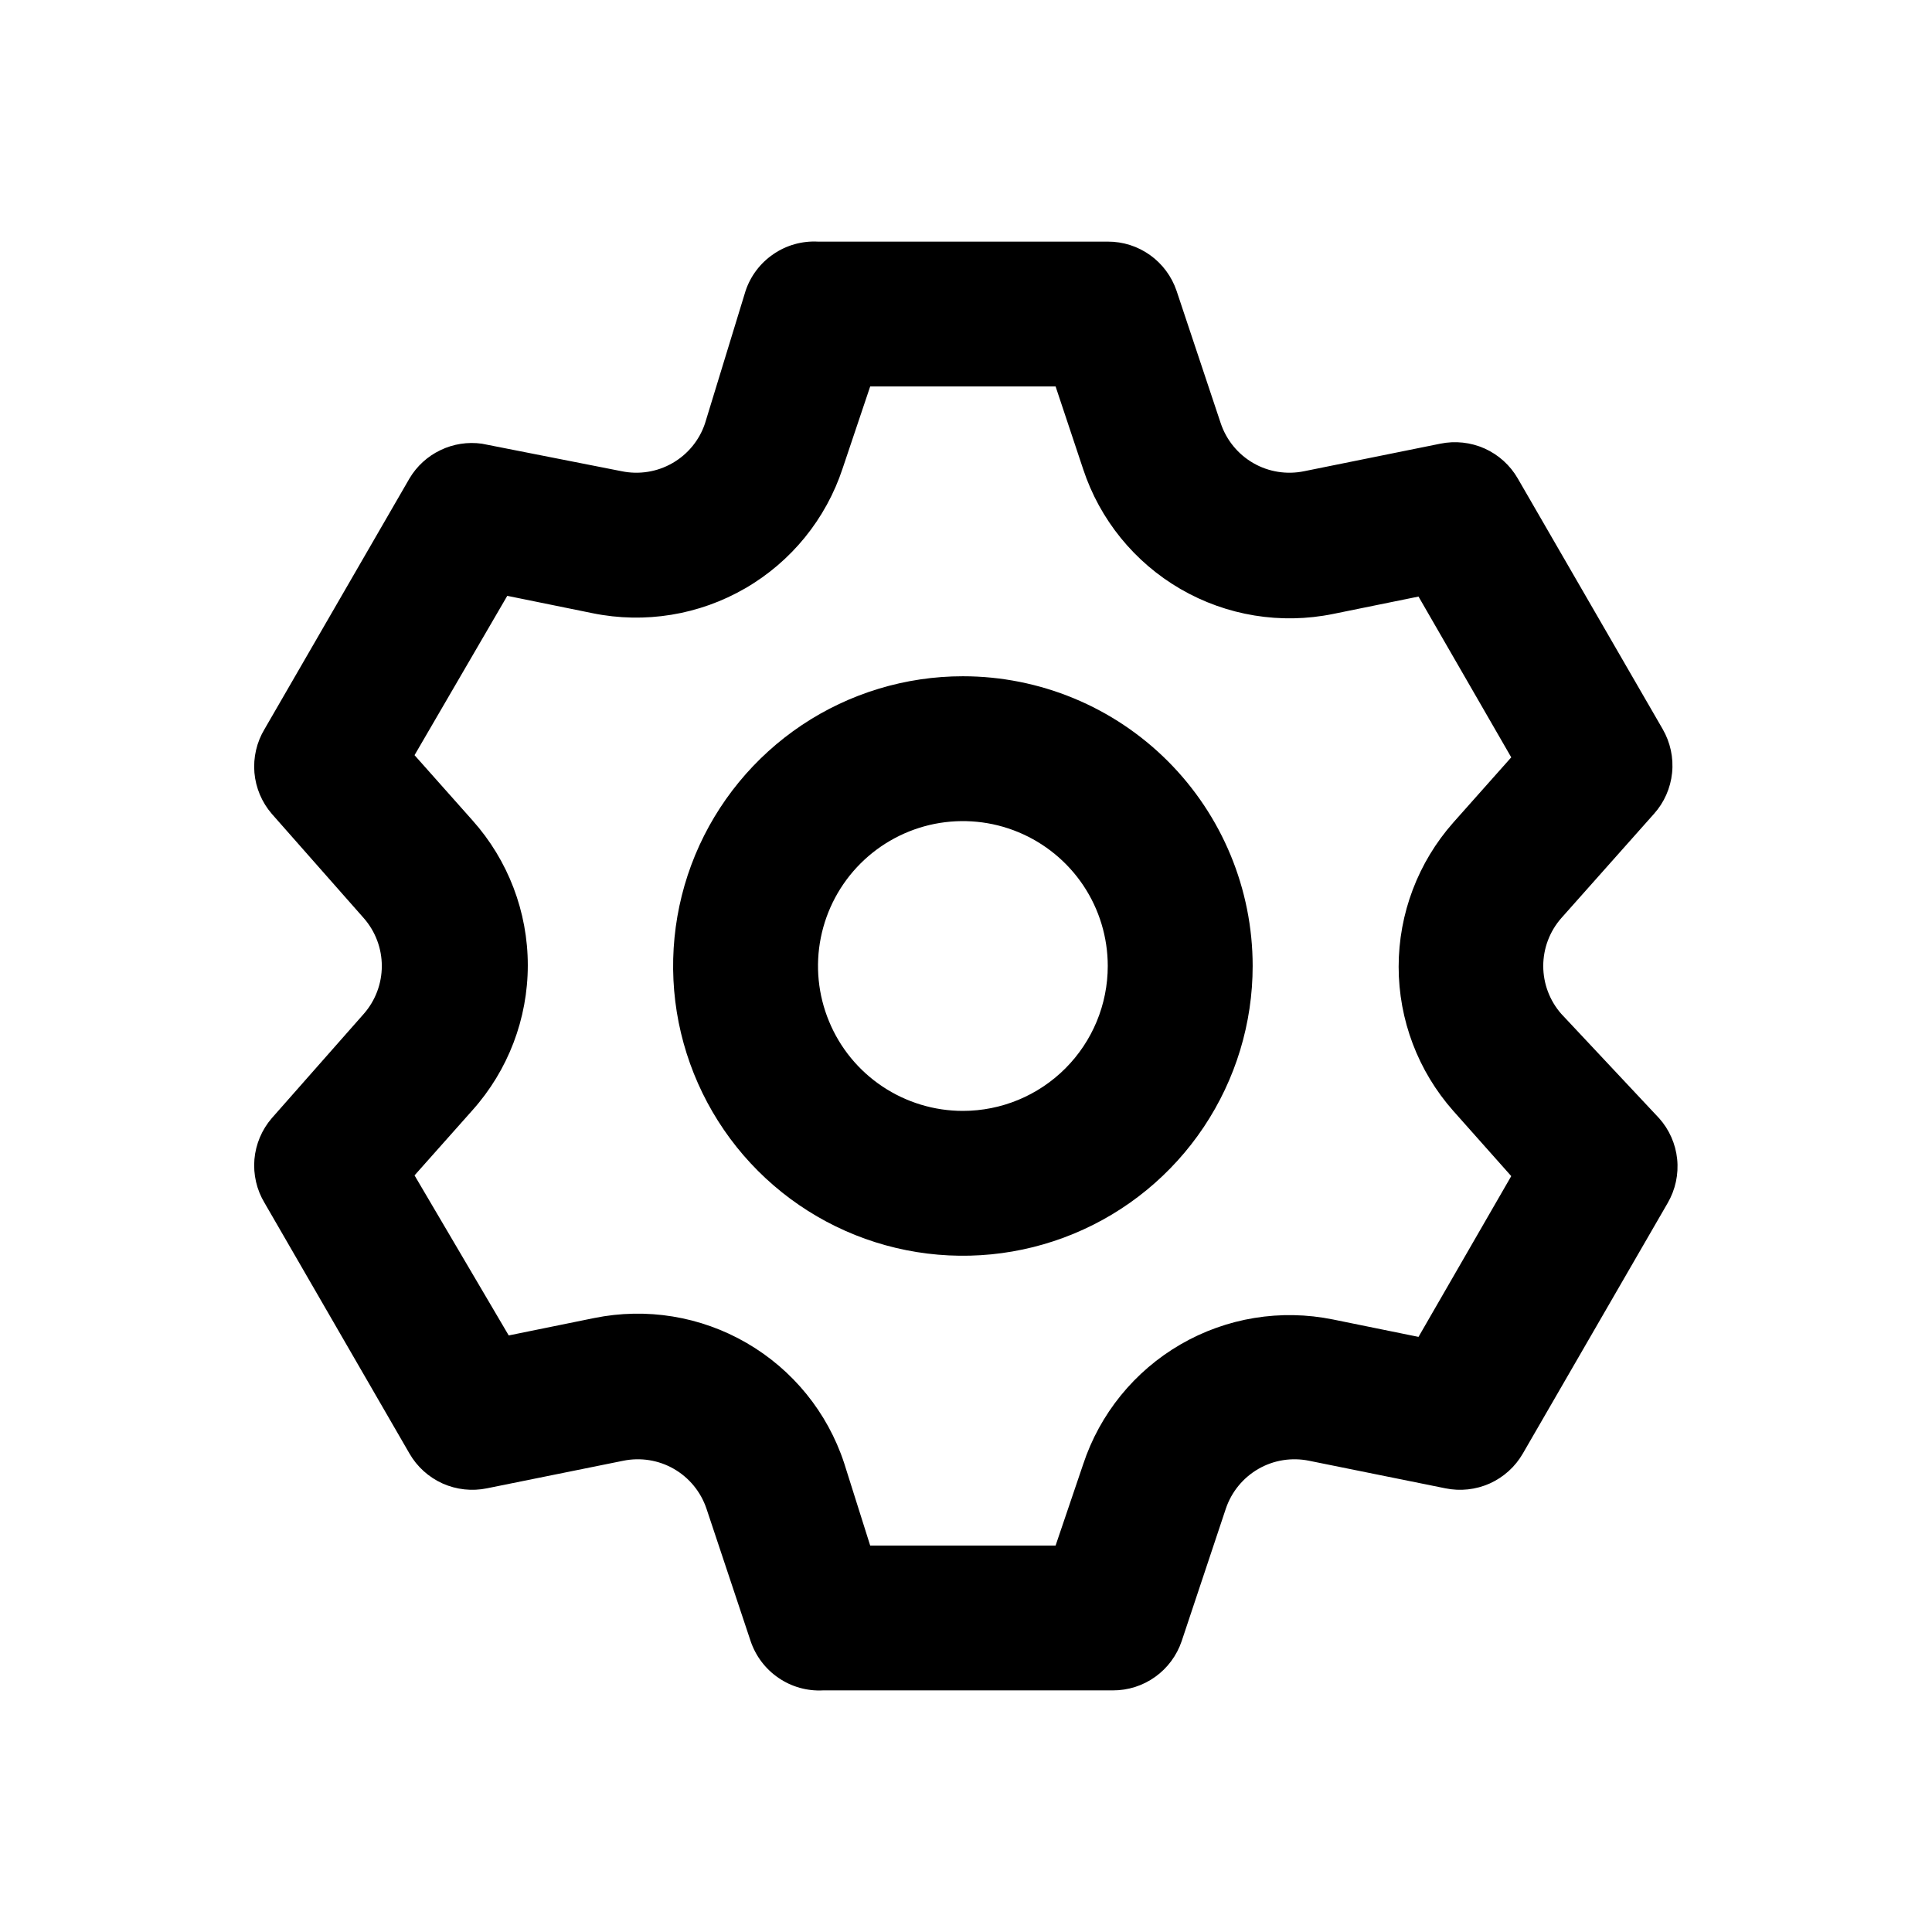
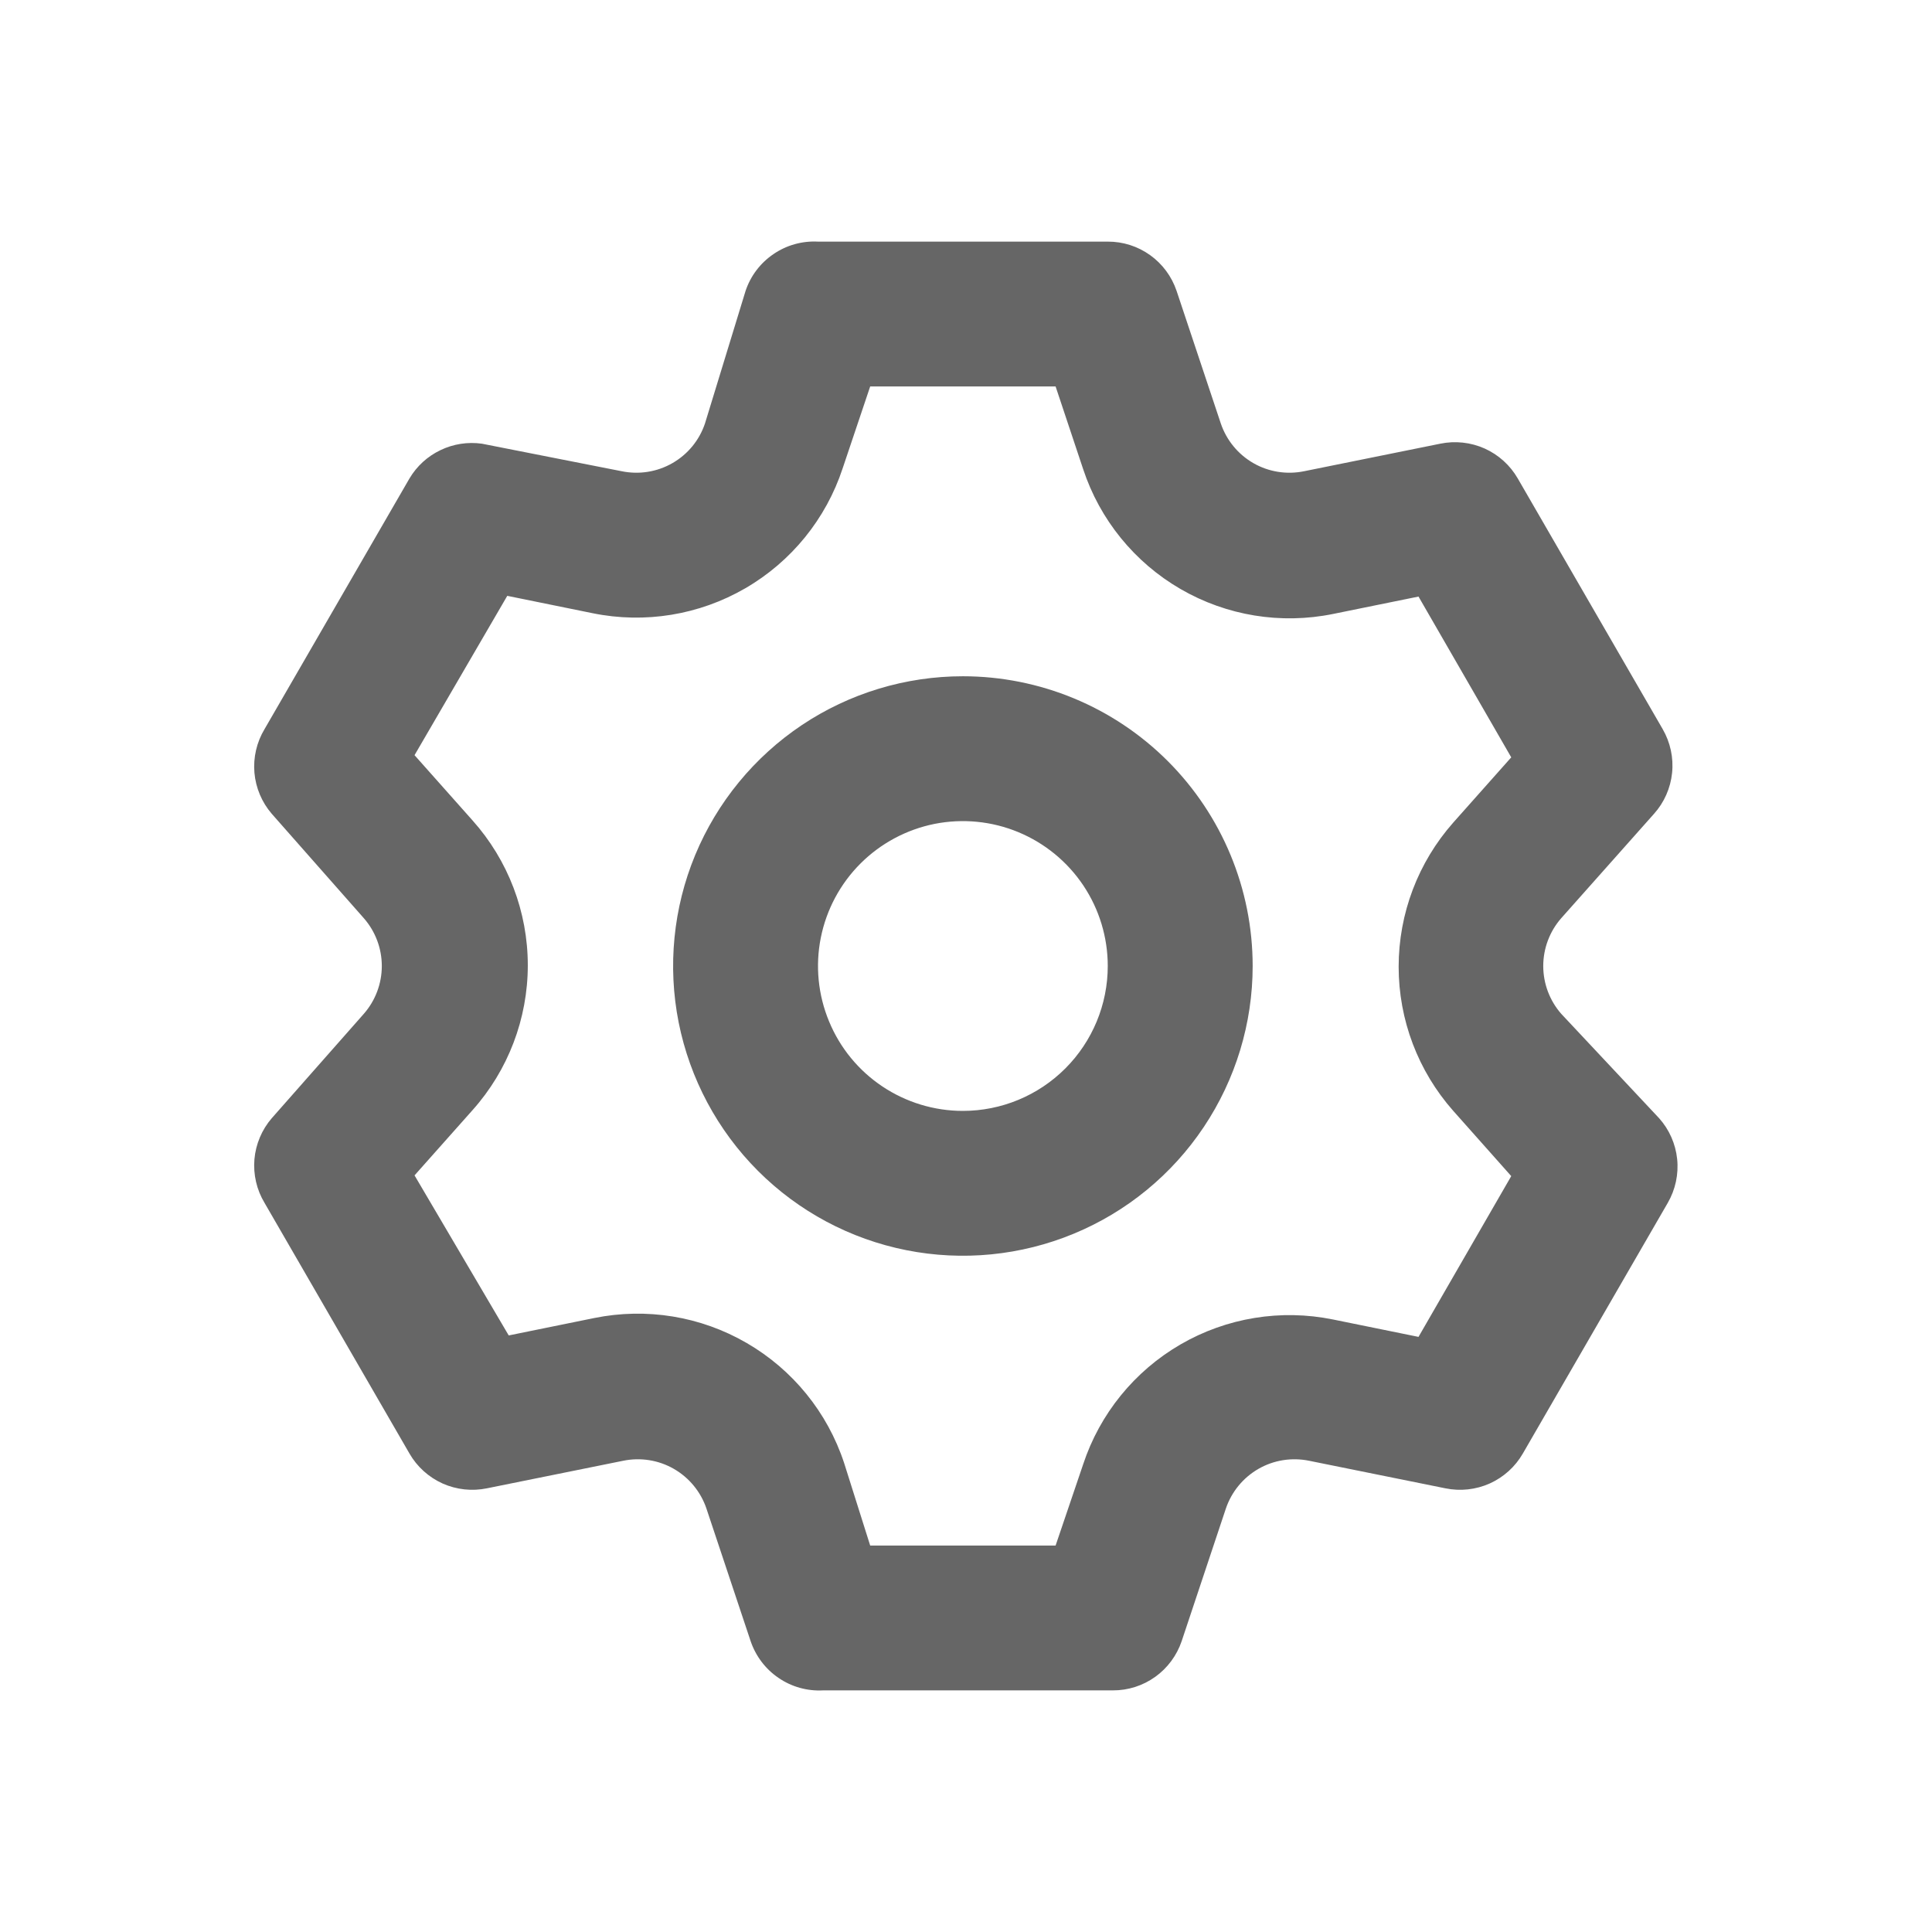
<svg xmlns="http://www.w3.org/2000/svg" width="32" height="32" viewBox="0 0 32 32" fill="none">
-   <path d="M25.859 16.792C25.667 16.573 25.561 16.291 25.561 16C25.561 15.709 25.667 15.427 25.859 15.208L27.395 13.48C27.564 13.292 27.669 13.054 27.695 12.802C27.721 12.55 27.666 12.296 27.539 12.076L25.139 7.925C25.013 7.706 24.821 7.533 24.591 7.429C24.36 7.326 24.103 7.298 23.855 7.349L21.6 7.805C21.313 7.864 21.014 7.817 20.76 7.671C20.506 7.525 20.314 7.291 20.22 7.013L19.488 4.818C19.407 4.579 19.254 4.372 19.05 4.226C18.845 4.079 18.6 4.001 18.348 4.002H13.549C13.287 3.988 13.028 4.06 12.812 4.208C12.595 4.355 12.432 4.569 12.349 4.818L11.677 7.013C11.584 7.291 11.392 7.525 11.137 7.671C10.883 7.817 10.584 7.864 10.297 7.805L7.982 7.349C7.747 7.316 7.508 7.353 7.295 7.456C7.081 7.558 6.903 7.721 6.782 7.925L4.382 12.076C4.251 12.293 4.193 12.546 4.214 12.798C4.236 13.05 4.337 13.289 4.502 13.48L6.026 15.208C6.218 15.427 6.324 15.709 6.324 16C6.324 16.291 6.218 16.573 6.026 16.792L4.502 18.52C4.337 18.711 4.236 18.95 4.214 19.202C4.193 19.454 4.251 19.707 4.382 19.924L6.782 24.075C6.908 24.294 7.1 24.467 7.33 24.571C7.561 24.674 7.818 24.702 8.066 24.651L10.321 24.195C10.608 24.136 10.907 24.183 11.161 24.329C11.415 24.475 11.607 24.709 11.701 24.987L12.433 27.183C12.517 27.431 12.679 27.645 12.896 27.792C13.112 27.94 13.371 28.012 13.633 27.998H18.432C18.684 27.999 18.929 27.921 19.134 27.774C19.338 27.628 19.491 27.421 19.572 27.183L20.304 24.987C20.398 24.709 20.59 24.475 20.844 24.329C21.098 24.183 21.397 24.136 21.684 24.195L23.939 24.651C24.187 24.702 24.444 24.674 24.675 24.571C24.905 24.467 25.097 24.294 25.223 24.075L27.623 19.924C27.75 19.704 27.805 19.45 27.779 19.198C27.753 18.946 27.648 18.708 27.479 18.52L25.859 16.792ZM24.071 18.4L25.031 19.48L23.495 22.143L22.08 21.855C21.215 21.679 20.317 21.825 19.553 22.268C18.791 22.71 18.216 23.417 17.94 24.255L17.484 25.599H14.413L13.981 24.231C13.705 23.393 13.13 22.686 12.367 22.244C11.604 21.801 10.706 21.655 9.841 21.831L8.426 22.119L6.866 19.468L7.826 18.388C8.416 17.728 8.742 16.873 8.742 15.988C8.742 15.103 8.416 14.248 7.826 13.588L6.866 12.508L8.402 9.869L9.817 10.157C10.681 10.333 11.58 10.187 12.344 9.744C13.107 9.302 13.681 8.595 13.957 7.757L14.413 6.401H17.484L17.94 7.769C18.216 8.607 18.791 9.314 19.553 9.756C20.317 10.199 21.215 10.345 22.08 10.169L23.495 9.881L25.031 12.544L24.071 13.624C23.488 14.283 23.166 15.132 23.166 16.012C23.166 16.892 23.488 17.741 24.071 18.4ZM15.948 11.201C14.999 11.201 14.071 11.482 13.282 12.009C12.493 12.537 11.878 13.286 11.514 14.163C11.151 15.04 11.056 16.005 11.241 16.936C11.427 17.867 11.884 18.723 12.555 19.394C13.226 20.065 14.081 20.522 15.012 20.707C15.943 20.892 16.908 20.797 17.785 20.434C18.662 20.071 19.412 19.456 19.939 18.666C20.466 17.877 20.748 16.949 20.748 16C20.748 14.727 20.242 13.506 19.342 12.606C18.442 11.706 17.221 11.201 15.948 11.201ZM15.948 18.4C15.474 18.4 15.01 18.259 14.615 17.995C14.221 17.732 13.913 17.357 13.732 16.918C13.55 16.48 13.502 15.997 13.595 15.532C13.688 15.066 13.916 14.639 14.252 14.303C14.587 13.968 15.015 13.739 15.48 13.646C15.946 13.554 16.428 13.601 16.867 13.783C17.305 13.965 17.68 14.272 17.944 14.667C18.207 15.061 18.348 15.525 18.348 16C18.348 16.636 18.095 17.247 17.645 17.697C17.195 18.147 16.585 18.4 15.948 18.4Z" fill="black" />
+   <path d="M25.859 16.792C25.667 16.573 25.561 16.291 25.561 16C25.561 15.709 25.667 15.427 25.859 15.208L27.395 13.48C27.564 13.292 27.669 13.054 27.695 12.802C27.721 12.55 27.666 12.296 27.539 12.076L25.139 7.925C25.013 7.706 24.821 7.533 24.591 7.429C24.36 7.326 24.103 7.298 23.855 7.349L21.6 7.805C21.313 7.864 21.014 7.817 20.76 7.671C20.506 7.525 20.314 7.291 20.22 7.013L19.488 4.818C19.407 4.579 19.254 4.372 19.05 4.226C18.845 4.079 18.6 4.001 18.348 4.002H13.549C13.287 3.988 13.028 4.06 12.812 4.208C12.595 4.355 12.432 4.569 12.349 4.818L11.677 7.013C11.584 7.291 11.392 7.525 11.137 7.671C10.883 7.817 10.584 7.864 10.297 7.805L7.982 7.349C7.747 7.316 7.508 7.353 7.295 7.456C7.081 7.558 6.903 7.721 6.782 7.925L4.382 12.076C4.251 12.293 4.193 12.546 4.214 12.798C4.236 13.05 4.337 13.289 4.502 13.48L6.026 15.208C6.218 15.427 6.324 15.709 6.324 16C6.324 16.291 6.218 16.573 6.026 16.792L4.502 18.52C4.337 18.711 4.236 18.95 4.214 19.202C4.193 19.454 4.251 19.707 4.382 19.924L6.782 24.075C6.908 24.294 7.1 24.467 7.33 24.571C7.561 24.674 7.818 24.702 8.066 24.651L10.321 24.195C10.608 24.136 10.907 24.183 11.161 24.329C11.415 24.475 11.607 24.709 11.701 24.987L12.433 27.183C12.517 27.431 12.679 27.645 12.896 27.792C13.112 27.94 13.371 28.012 13.633 27.998H18.432C18.684 27.999 18.929 27.921 19.134 27.774C19.338 27.628 19.491 27.421 19.572 27.183L20.304 24.987C20.398 24.709 20.59 24.475 20.844 24.329C21.098 24.183 21.397 24.136 21.684 24.195L23.939 24.651C24.187 24.702 24.444 24.674 24.675 24.571C24.905 24.467 25.097 24.294 25.223 24.075L27.623 19.924C27.75 19.704 27.805 19.45 27.779 19.198C27.753 18.946 27.648 18.708 27.479 18.52L25.859 16.792ZM24.071 18.4L25.031 19.48L23.495 22.143L22.08 21.855C21.215 21.679 20.317 21.825 19.553 22.268C18.791 22.71 18.216 23.417 17.94 24.255L17.484 25.599H14.413L13.981 24.231C13.705 23.393 13.13 22.686 12.367 22.244C11.604 21.801 10.706 21.655 9.841 21.831L8.426 22.119L6.866 19.468L7.826 18.388C8.416 17.728 8.742 16.873 8.742 15.988C8.742 15.103 8.416 14.248 7.826 13.588L6.866 12.508L8.402 9.869L9.817 10.157C10.681 10.333 11.58 10.187 12.344 9.744C13.107 9.302 13.681 8.595 13.957 7.757L14.413 6.401H17.484L17.94 7.769C18.216 8.607 18.791 9.314 19.553 9.756C20.317 10.199 21.215 10.345 22.08 10.169L23.495 9.881L25.031 12.544L24.071 13.624C23.488 14.283 23.166 15.132 23.166 16.012C23.166 16.892 23.488 17.741 24.071 18.4ZM15.948 11.201C14.999 11.201 14.071 11.482 13.282 12.009C12.493 12.537 11.878 13.286 11.514 14.163C11.151 15.04 11.056 16.005 11.241 16.936C11.427 17.867 11.884 18.723 12.555 19.394C13.226 20.065 14.081 20.522 15.012 20.707C15.943 20.892 16.908 20.797 17.785 20.434C18.662 20.071 19.412 19.456 19.939 18.666C20.466 17.877 20.748 16.949 20.748 16C20.748 14.727 20.242 13.506 19.342 12.606C18.442 11.706 17.221 11.201 15.948 11.201ZM15.948 18.4C15.474 18.4 15.01 18.259 14.615 17.995C14.221 17.732 13.913 17.357 13.732 16.918C13.55 16.48 13.502 15.997 13.595 15.532C13.688 15.066 13.916 14.639 14.252 14.303C14.587 13.968 15.015 13.739 15.48 13.646C15.946 13.554 16.428 13.601 16.867 13.783C17.305 13.965 17.68 14.272 17.944 14.667C18.207 15.061 18.348 15.525 18.348 16C18.348 16.636 18.095 17.247 17.645 17.697C17.195 18.147 16.585 18.4 15.948 18.4Z" fill="#666666" />
</svg>
